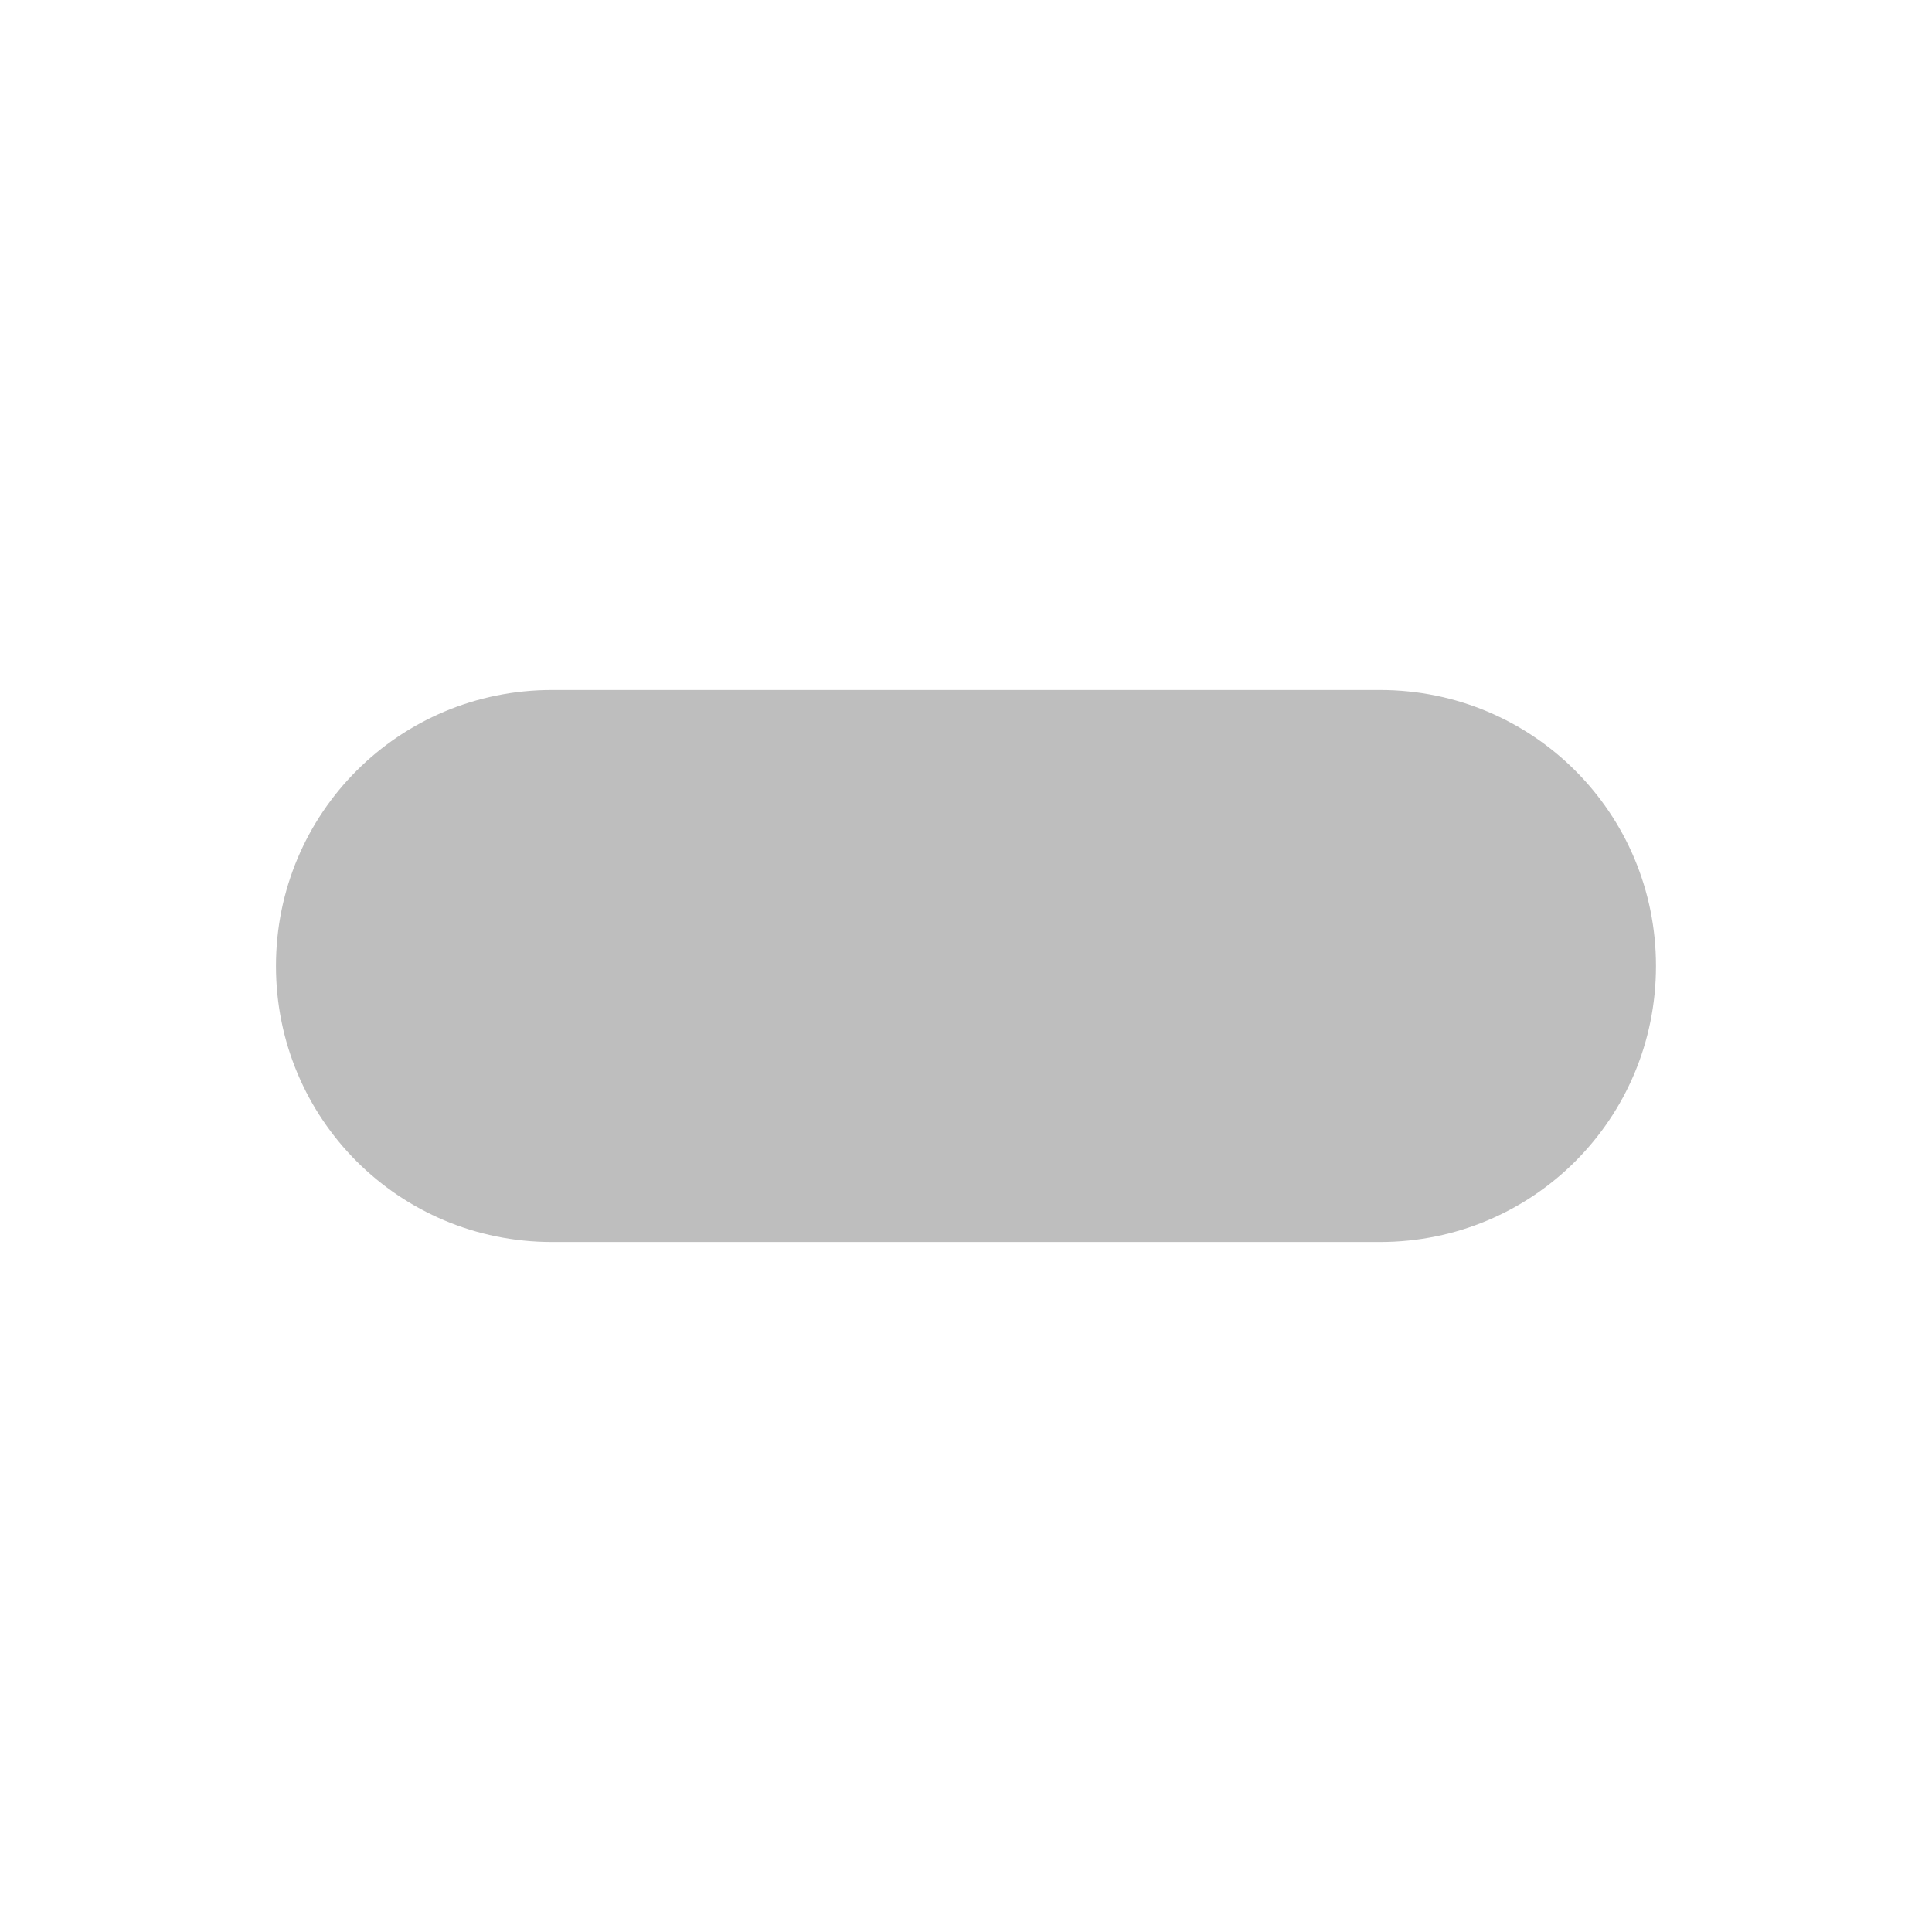
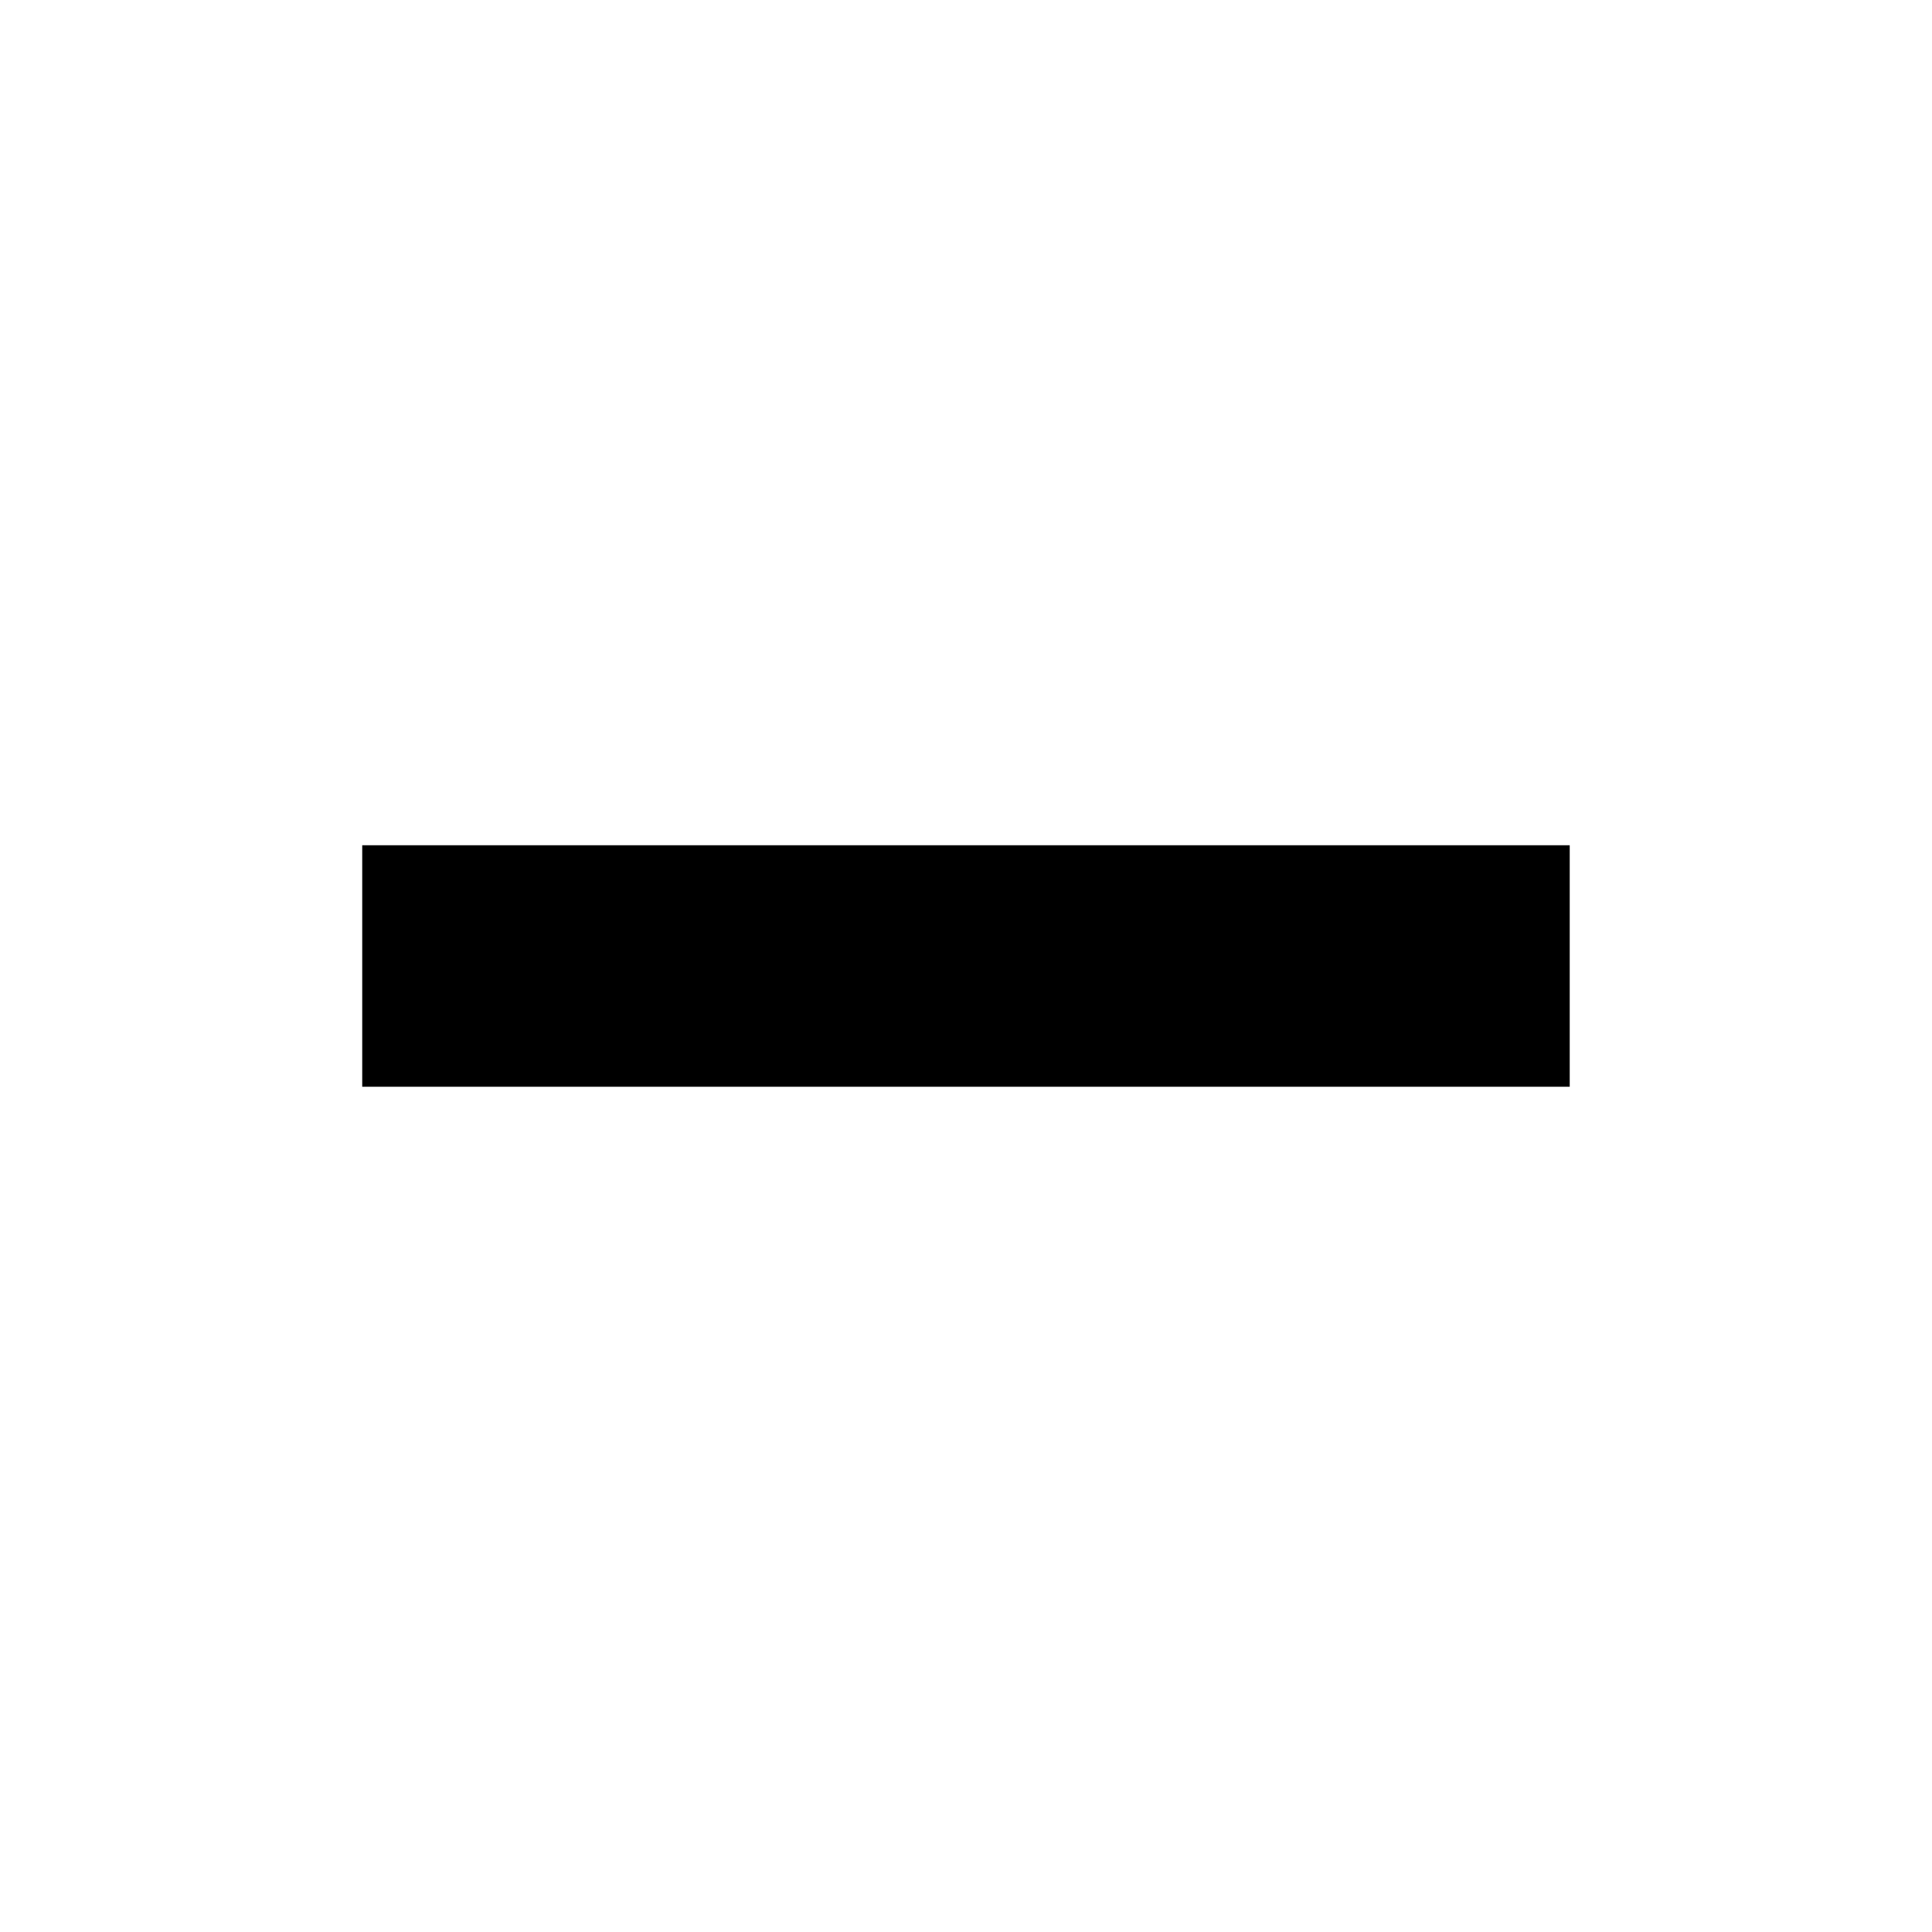
- <svg xmlns="http://www.w3.org/2000/svg" xmlns:ns1="http://www.openswatchbook.org/uri/2009/osb" height="14" id="svg7384" version="1.1" width="14">
+ <svg xmlns="http://www.w3.org/2000/svg" xmlns:ns1="http://www.openswatchbook.org/uri/2009/osb" height="16" id="svg7384" version="1.1" width="16">
  <defs id="defs7386">
    <linearGradient gradientTransform="matrix(-2.736579,0.2820293,-0.1890831,-0.9998832,239.5401,-879.4556)" id="linearGradient19282" ns1:paint="solid">
      <stop id="stop19284" offset="0" style="stop-color:#666666;stop-opacity:1;" />
    </linearGradient>
  </defs>
-   <g id="layer9" style="display:inline" transform="translate(-401.0002,-359)">
-     <path style="color:#000000;clip-rule:nonzero;display:inline;overflow:visible;visibility:visible;opacity:1;isolation:auto;mix-blend-mode:normal;color-interpolation:sRGB;color-interpolation-filters:linearRGB;solid-color:#000000;solid-opacity:1;fill:#bebebe;fill-opacity:1;fill-rule:nonzero;stroke:none;stroke-width:4;stroke-linecap:round;stroke-linejoin:miter;stroke-miterlimit:4;stroke-dasharray:none;stroke-dashoffset:0;stroke-opacity:1;marker:none;color-rendering:auto;image-rendering:auto;shape-rendering:auto;text-rendering:auto;enable-background:accumulate" d="m 405,364 6,0 c 1.108,0 2,0.892 2,2 0,1.108 -0.892,2 -2,2 l -6,0 c -1.108,0 -2,-0.892 -2,-2 0,-1.108 0.892,-2 2,-2 z" id="rect3346" />
+   <g id="layer9" style="display:inline" transform="translate(-401.0002,-357)">
+     <rect style="fill:#000000;fill-opacity:1;stroke:none;stroke-width:1;stroke-miterlimit:4;stroke-dasharray:none;stroke-opacity:1" id="rect828" width="10" height="2" x="404" y="364" />
  </g>
-   <g id="layer10" style="display:inline" transform="translate(-401.0002,-359)" />
-   <g id="layer11" transform="translate(-401.0002,-359)" />
-   <g id="layer13" style="display:inline" transform="translate(-401.0002,-359)" />
-   <g id="layer14" transform="translate(-401.0002,-359)" />
-   <g id="layer15" style="display:inline" transform="translate(-401.0002,-359)" />
-   <g id="g71291" style="display:inline" transform="translate(-401.0002,-359)" />
-   <g id="g4953" style="display:inline" transform="translate(-401.0002,-359)" />
-   <g id="layer12" style="display:inline" transform="translate(-401.0002,-359)" />
+   <g id="layer10" style="display:inline" transform="translate(-401.0002,-357)" />
+   <g id="layer11" transform="translate(-401.0002,-357)" />
+   <g id="layer13" style="display:inline" transform="translate(-401.0002,-357)" />
+   <g id="layer14" transform="translate(-401.0002,-357)" />
+   <g id="layer15" style="display:inline" transform="translate(-401.0002,-357)" />
+   <g id="g71291" style="display:inline" transform="translate(-401.0002,-357)" />
+   <g id="g4953" style="display:inline" transform="translate(-401.0002,-357)" />
+   <g id="layer12" style="display:inline" transform="translate(-401.0002,-357)" />
</svg>
